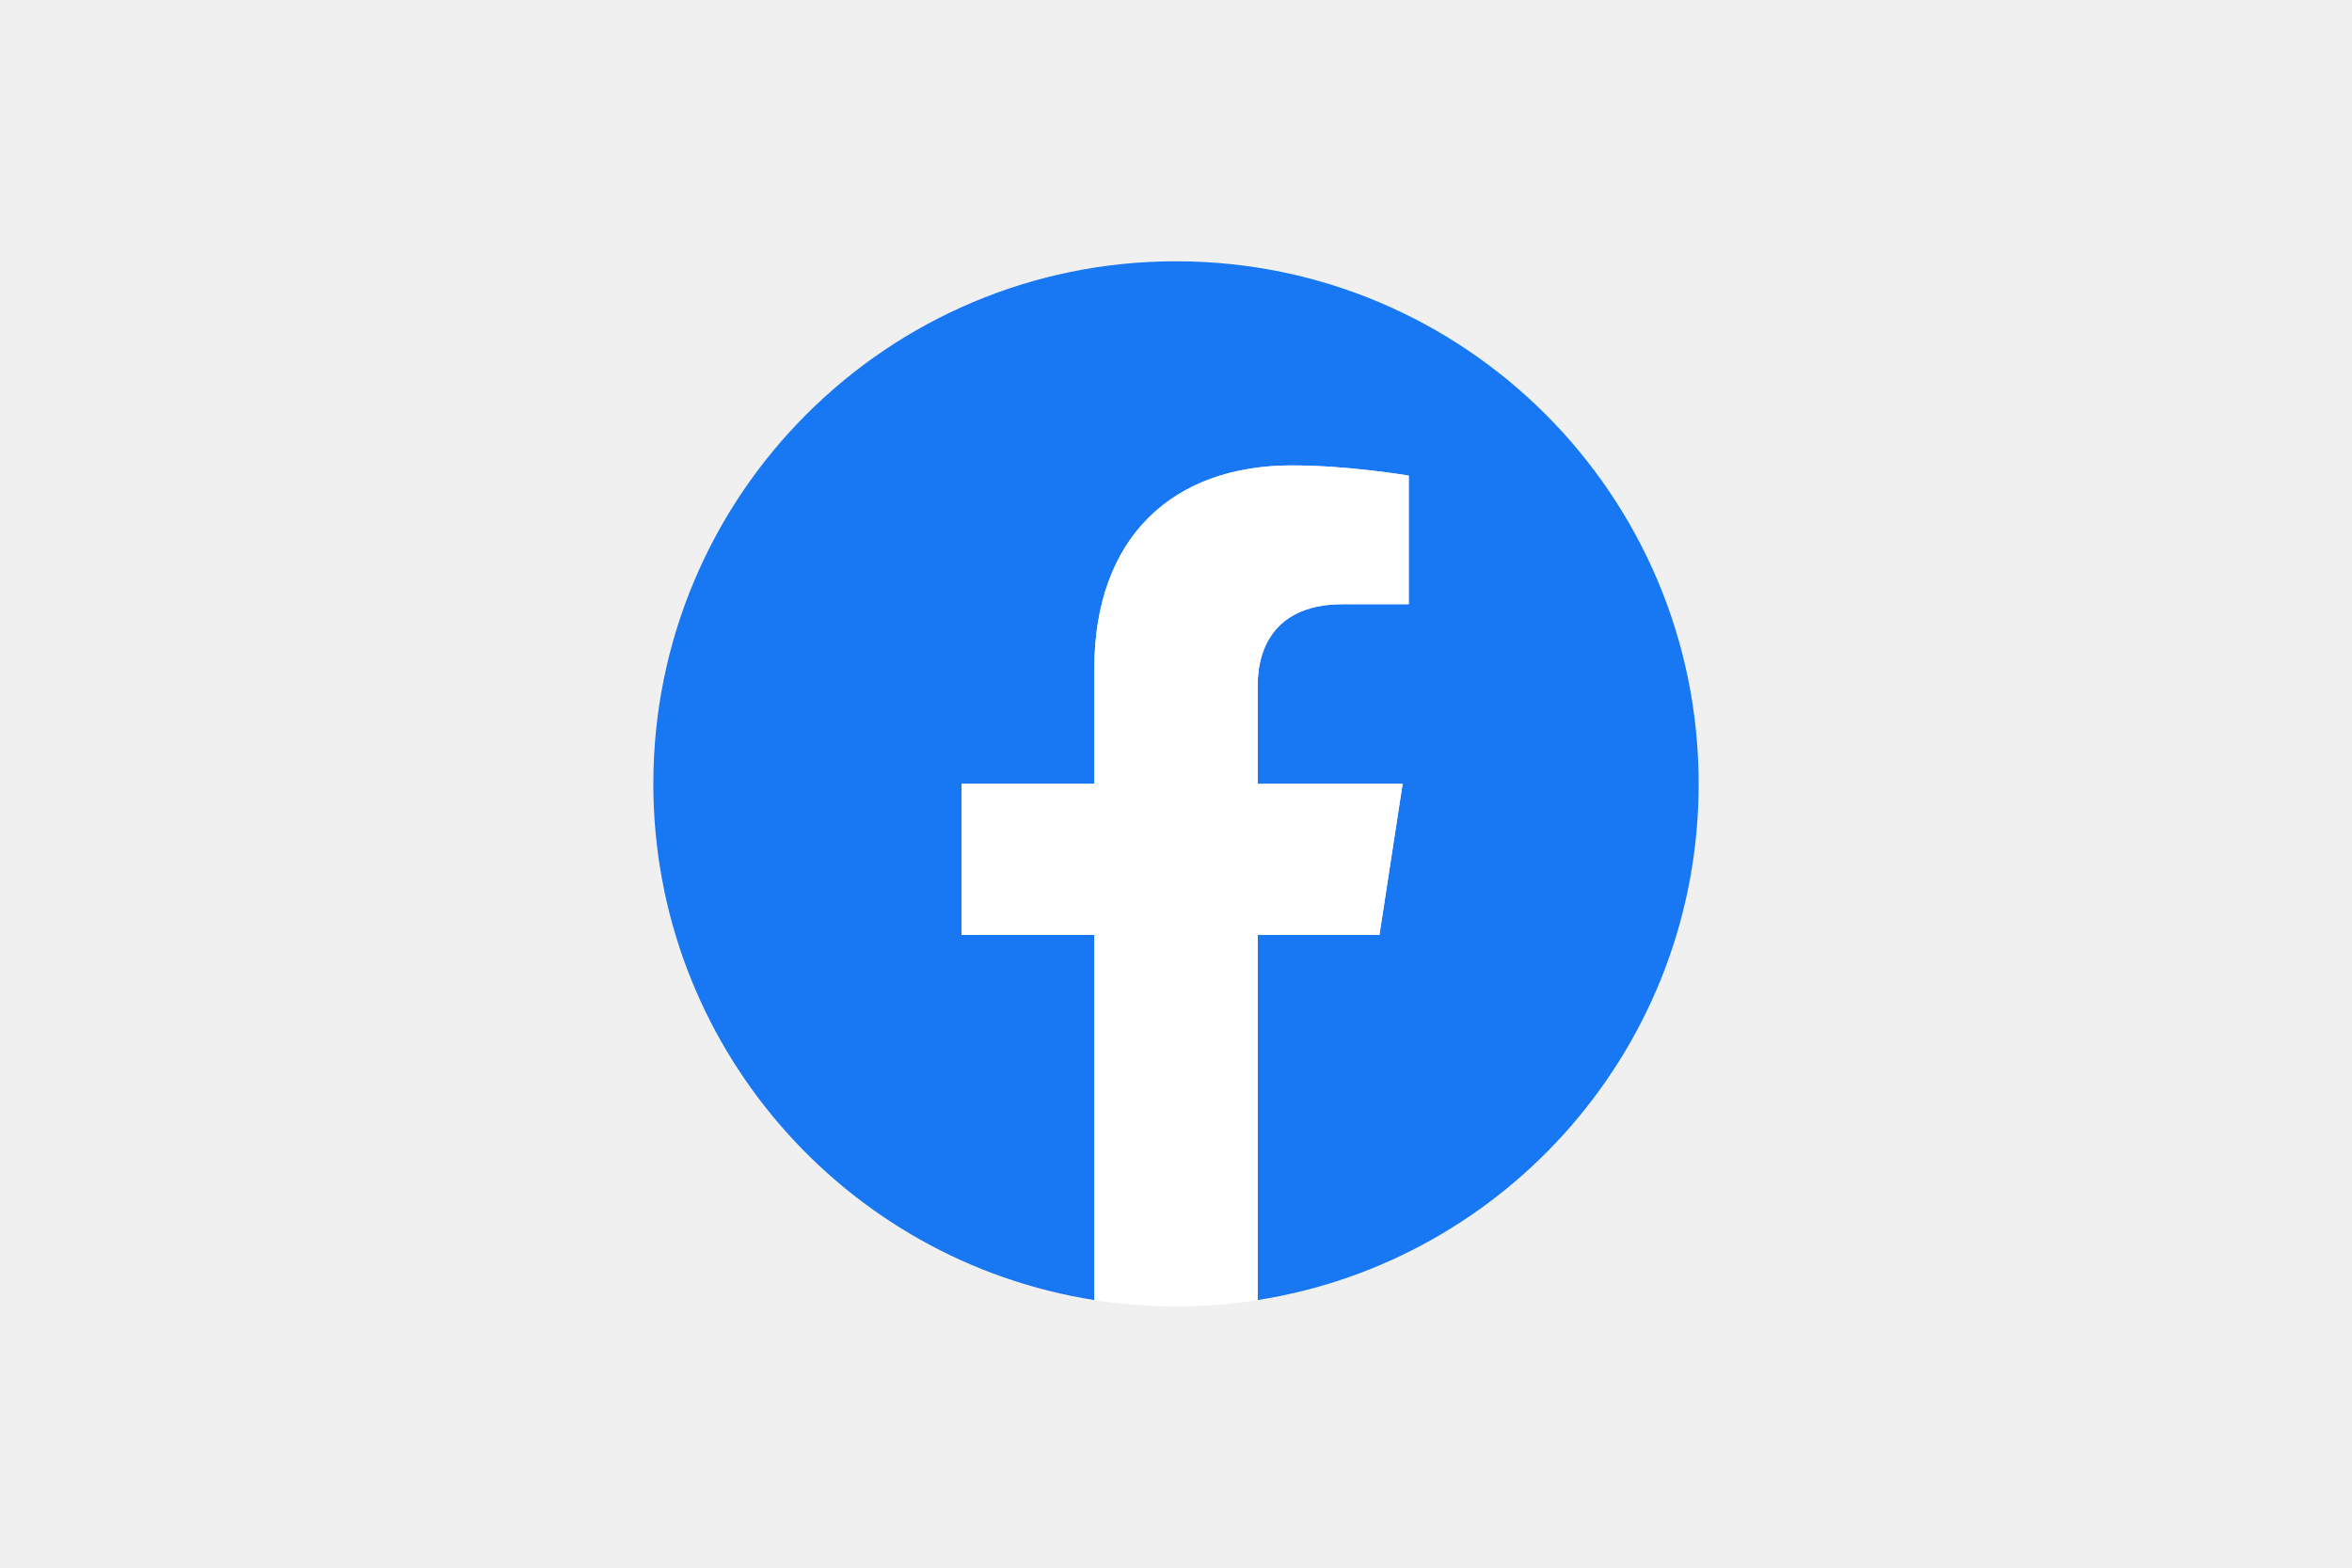
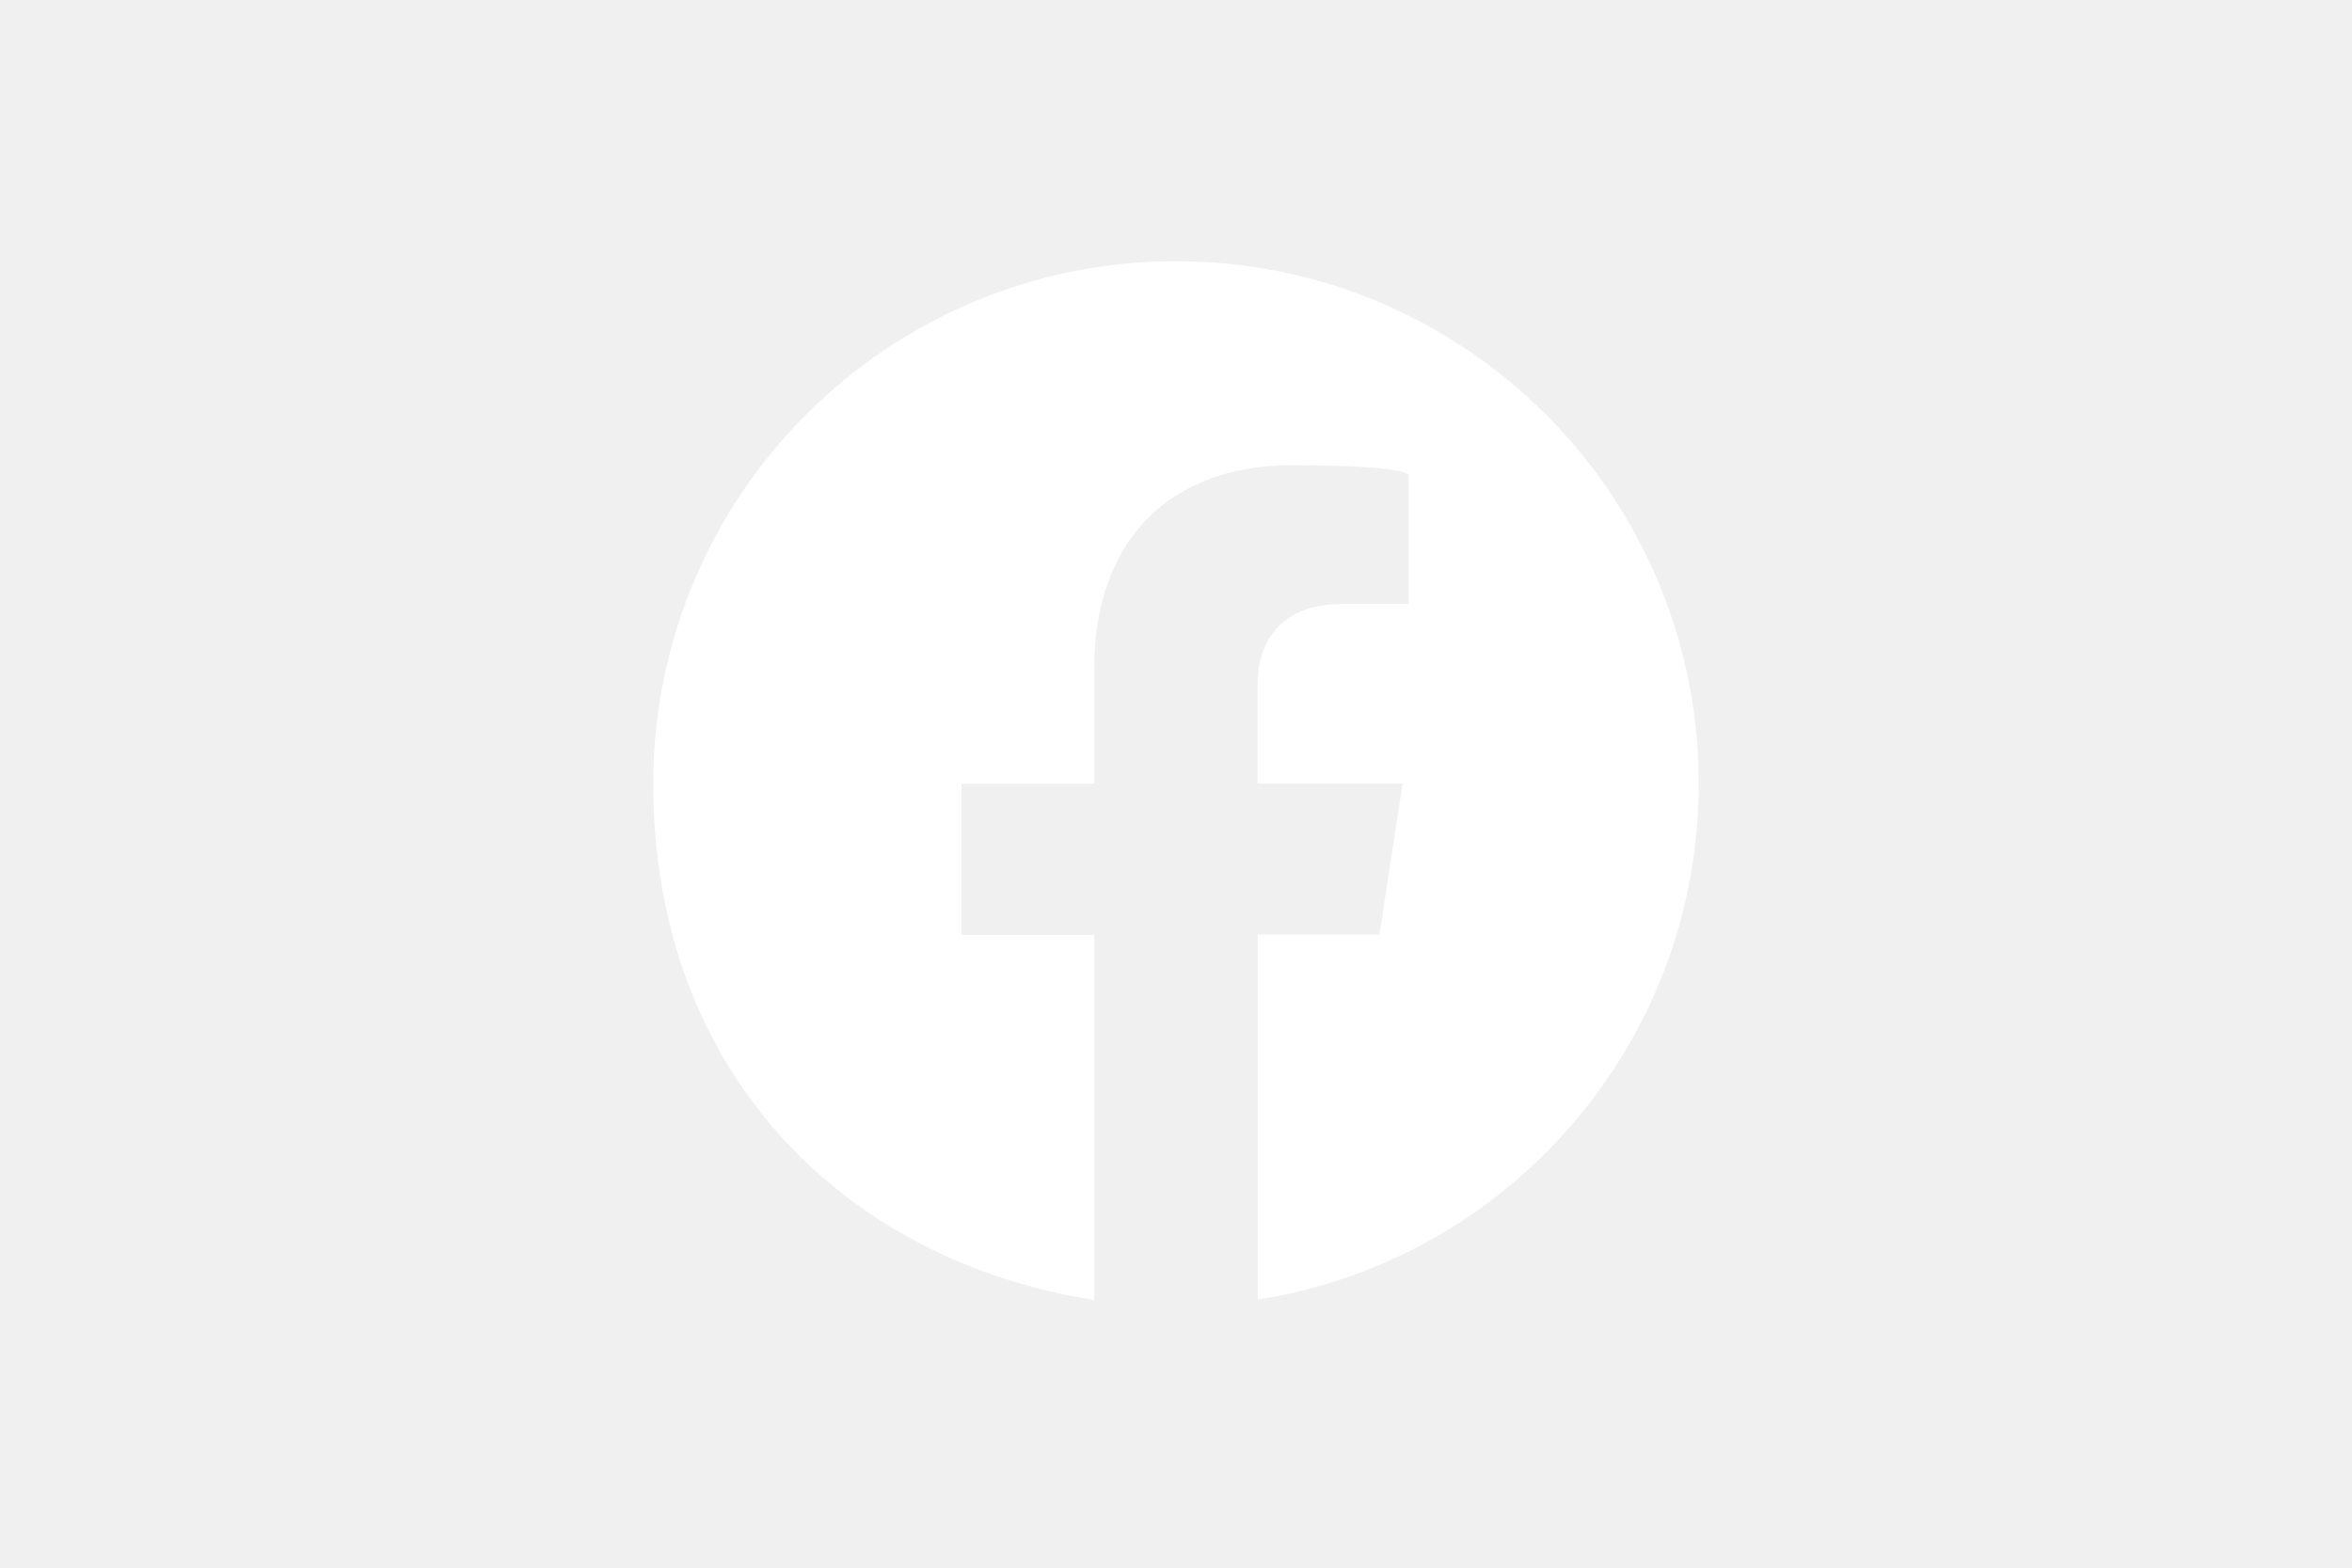
- <svg xmlns="http://www.w3.org/2000/svg" height="800" width="1200" viewBox="-204.8 -341.333 1774.933 2047.999">
-   <path d="M1365.333 682.667C1365.333 305.64 1059.693 0 682.667 0 305.64 0 0 305.64 0 682.667c0 340.738 249.641 623.16 576 674.373V880H402.667V682.667H576v-150.4c0-171.094 101.917-265.6 257.853-265.6 74.69 0 152.814 13.333 152.814 13.333v168h-86.083c-84.804 0-111.25 52.623-111.25 106.61v128.057h189.333L948.4 880H789.333v477.04c326.359-51.213 576-333.635 576-674.373" fill="#1877f2" />
-   <path d="M948.4 880l30.267-197.333H789.333V554.609C789.333 500.623 815.78 448 900.584 448h86.083V280s-78.124-13.333-152.814-13.333c-155.936 0-257.853 94.506-257.853 265.6v150.4H402.667V880H576v477.04a687.805 687.805 0 00106.667 8.293c36.288 0 71.91-2.84 106.666-8.293V880H948.4" fill="#fff" />
+ <svg xmlns="http://www.w3.org/2000/svg" id="Layer_1" version="1.1" viewBox="0 0 1200 800">
+   <defs>
+     <style>
+       .st0 {
+         fill: #fff;
+       }
+     </style>
+   </defs>
+   <path class="st0" d="M866.7,400c0-147.3-119.4-266.7-266.7-266.7s-266.7,119.4-266.7,266.7,97.5,243.4,225,263.4v-186.3h-67.7v-77.1h67.7v-58.8c0-66.8,39.8-103.8,100.7-103.8s59.7,5.2,59.7,5.2v65.6h-33.6c-33.1,0-43.5,20.6-43.5,41.6v50h74l-11.8,77.1h-62.1v186.3c127.5-20,225-130.3,225-263.4" />
</svg>
